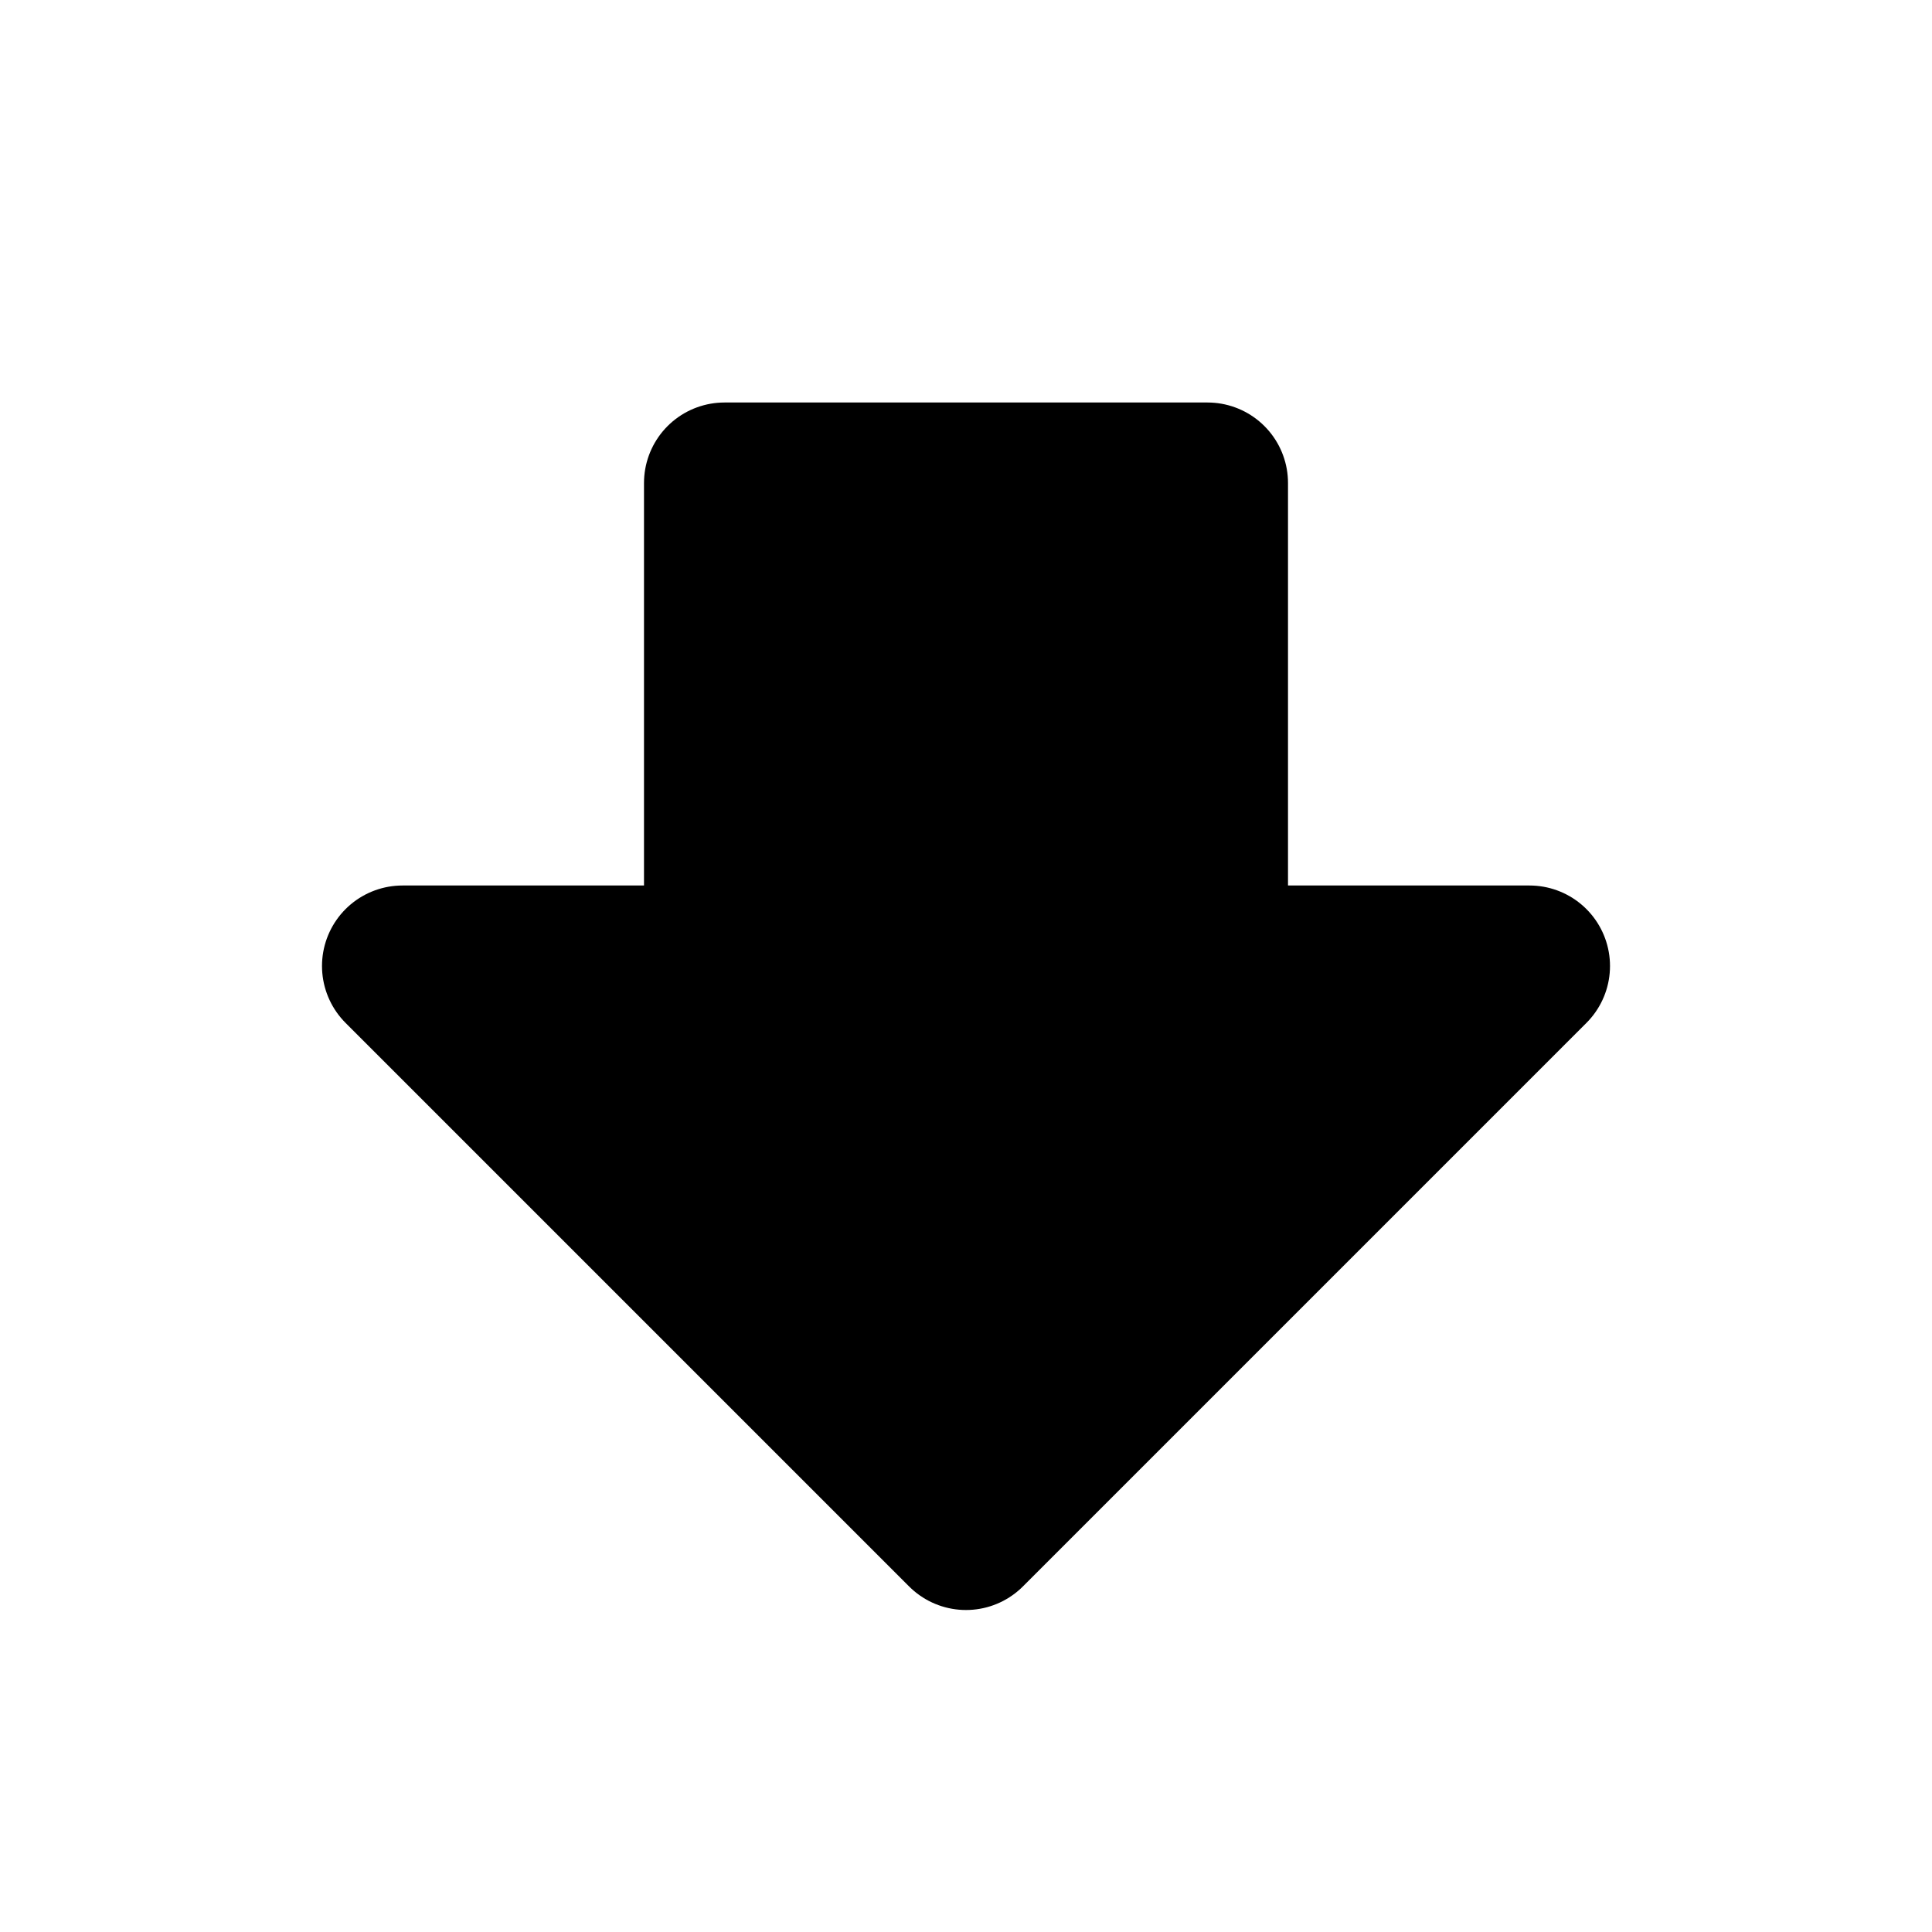
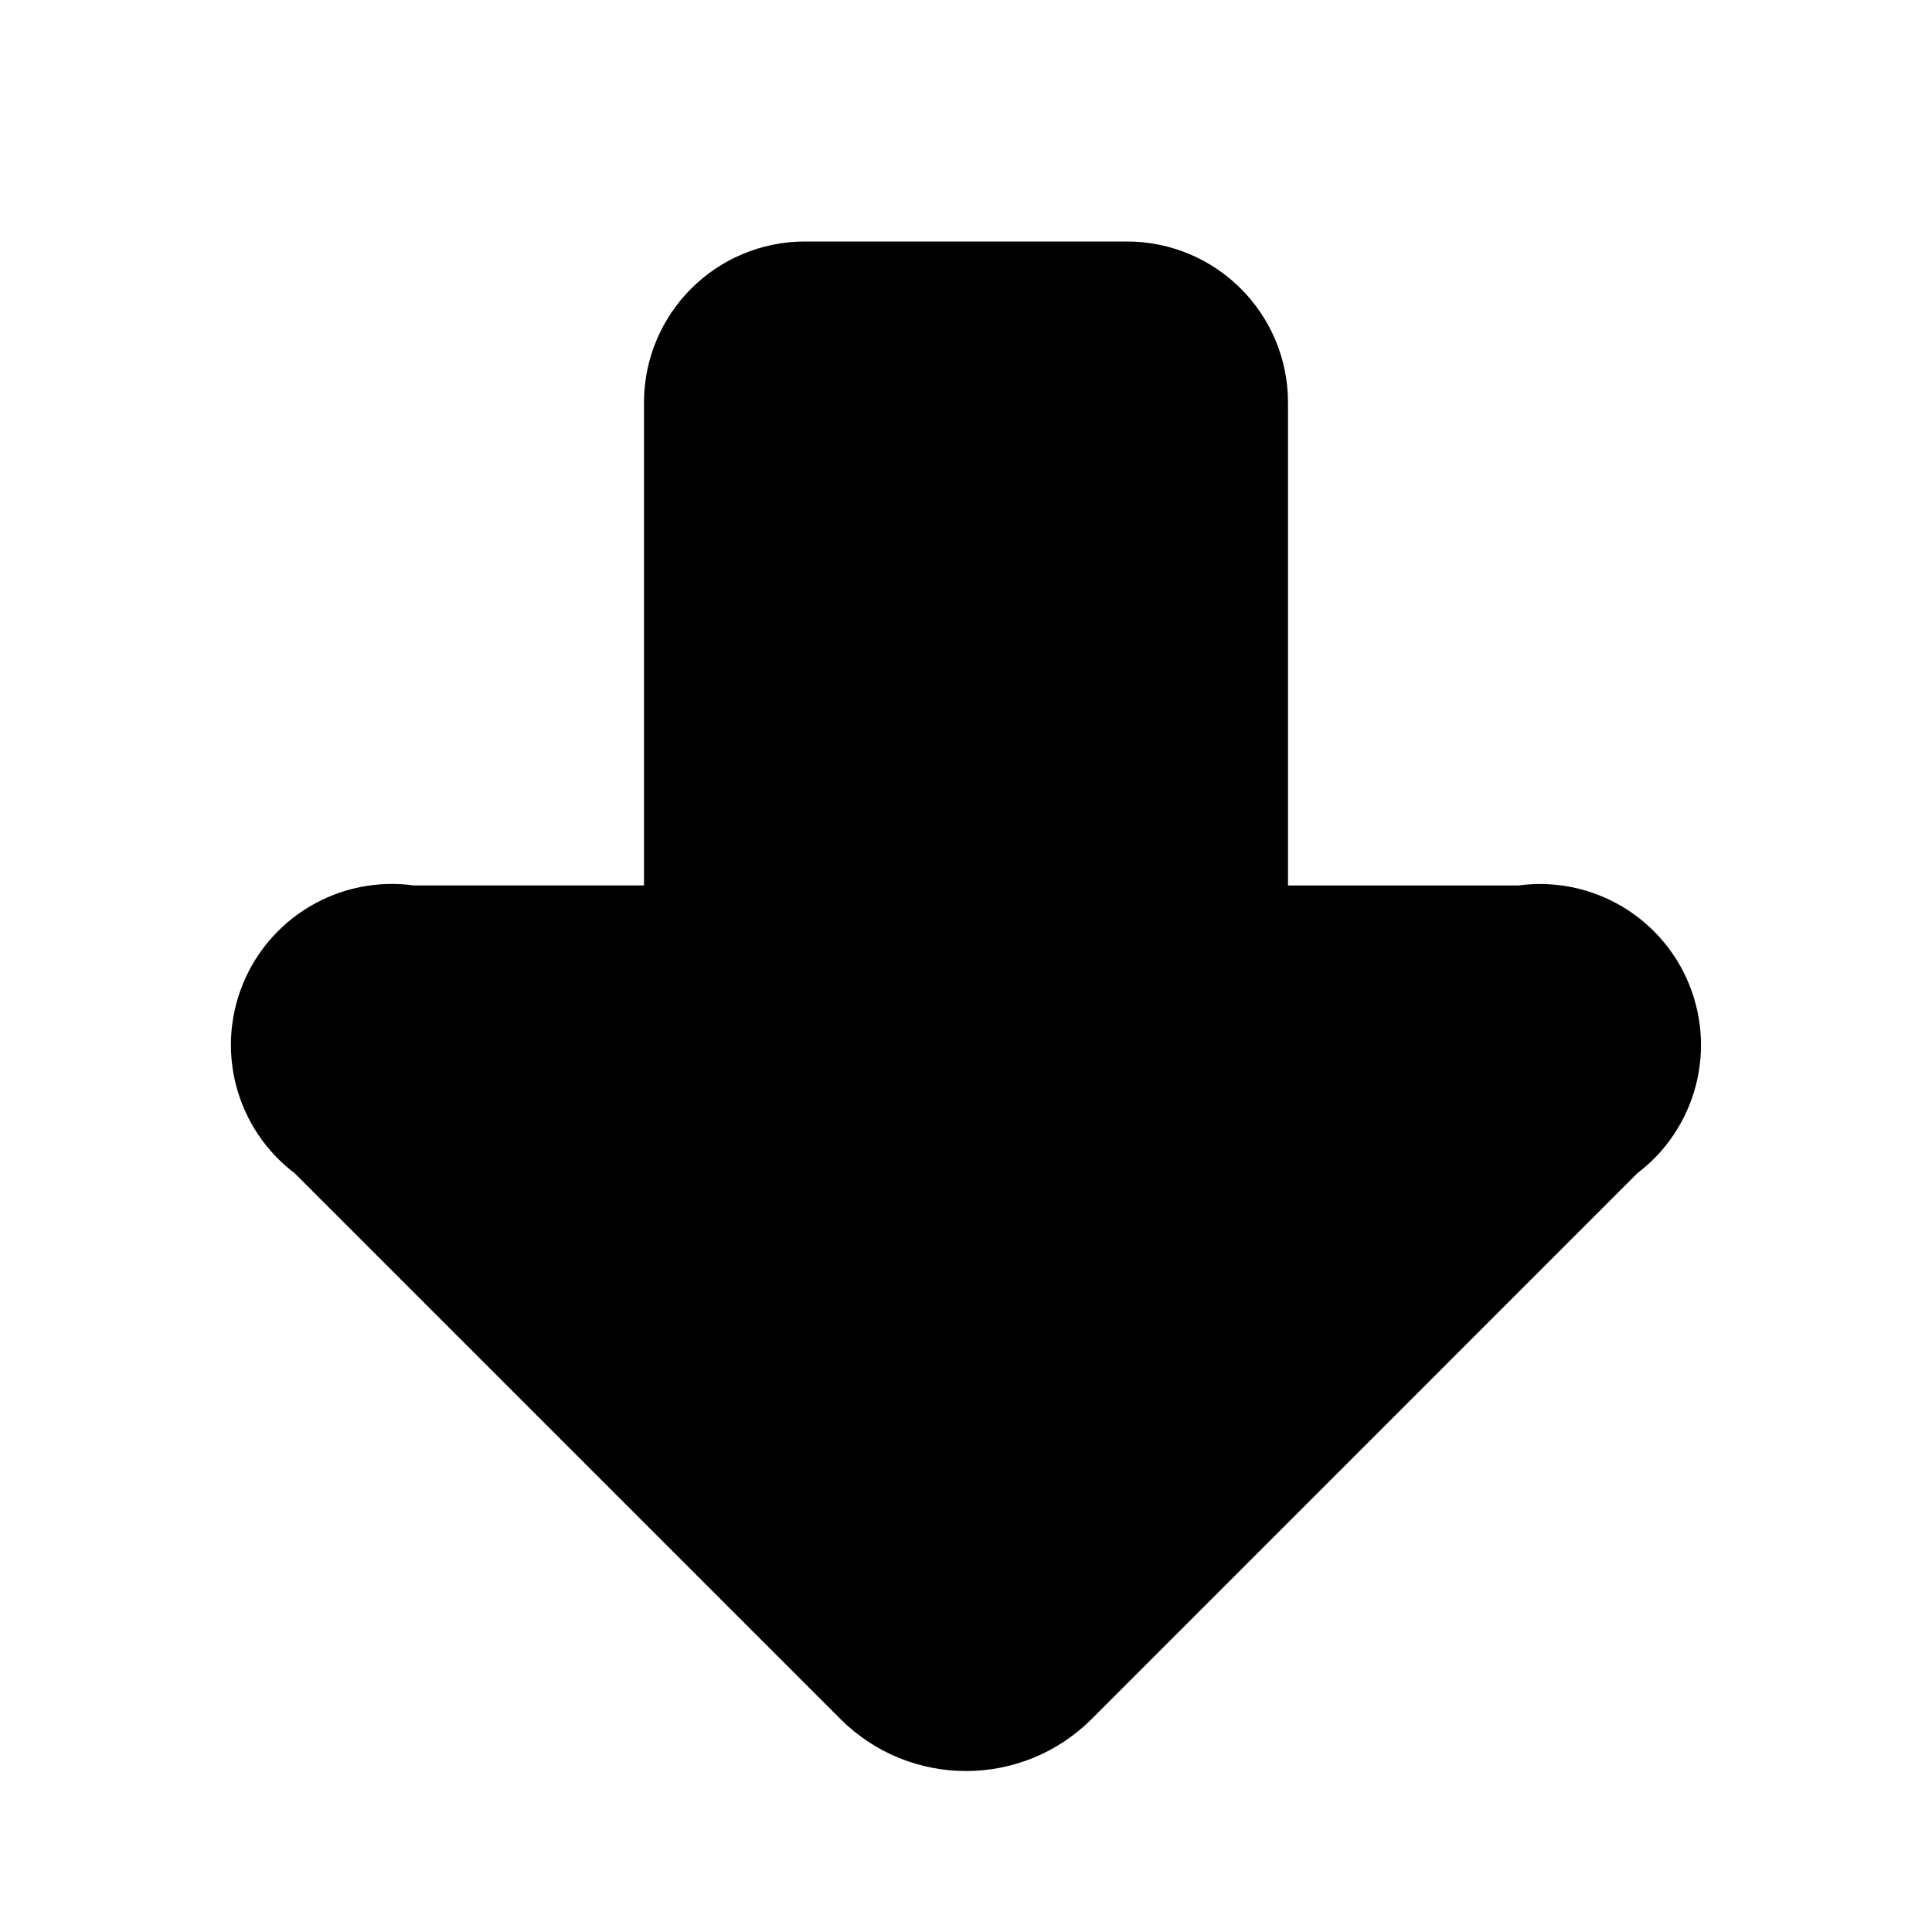
<svg xmlns="http://www.w3.org/2000/svg" width="24" height="24" viewBox="0 0 24 24" fill="currentColor" stroke="currentColor" stroke-width="2" stroke-linecap="round" stroke-linejoin="round">
-   <path vector-effect="non-scaling-stroke" d="M15 6v6h4l-7 7-7-7h4V6h6z" />
+   <path vector-effect="non-scaling-stroke" d="M15 11a1 1 0 0 0 1 1h2.939a1 1 0 0 1 .75 1.811l-6.835 6.836a1.207 1.207 0 0 1-1.707 0L4.31 13.81a1 1 0 0 1 .75-1.811H8a1 1 0 0 0 1-1V5a1 1 0 0 1 1-1h4a1 1 0 0 1 1 1z" />
</svg>
